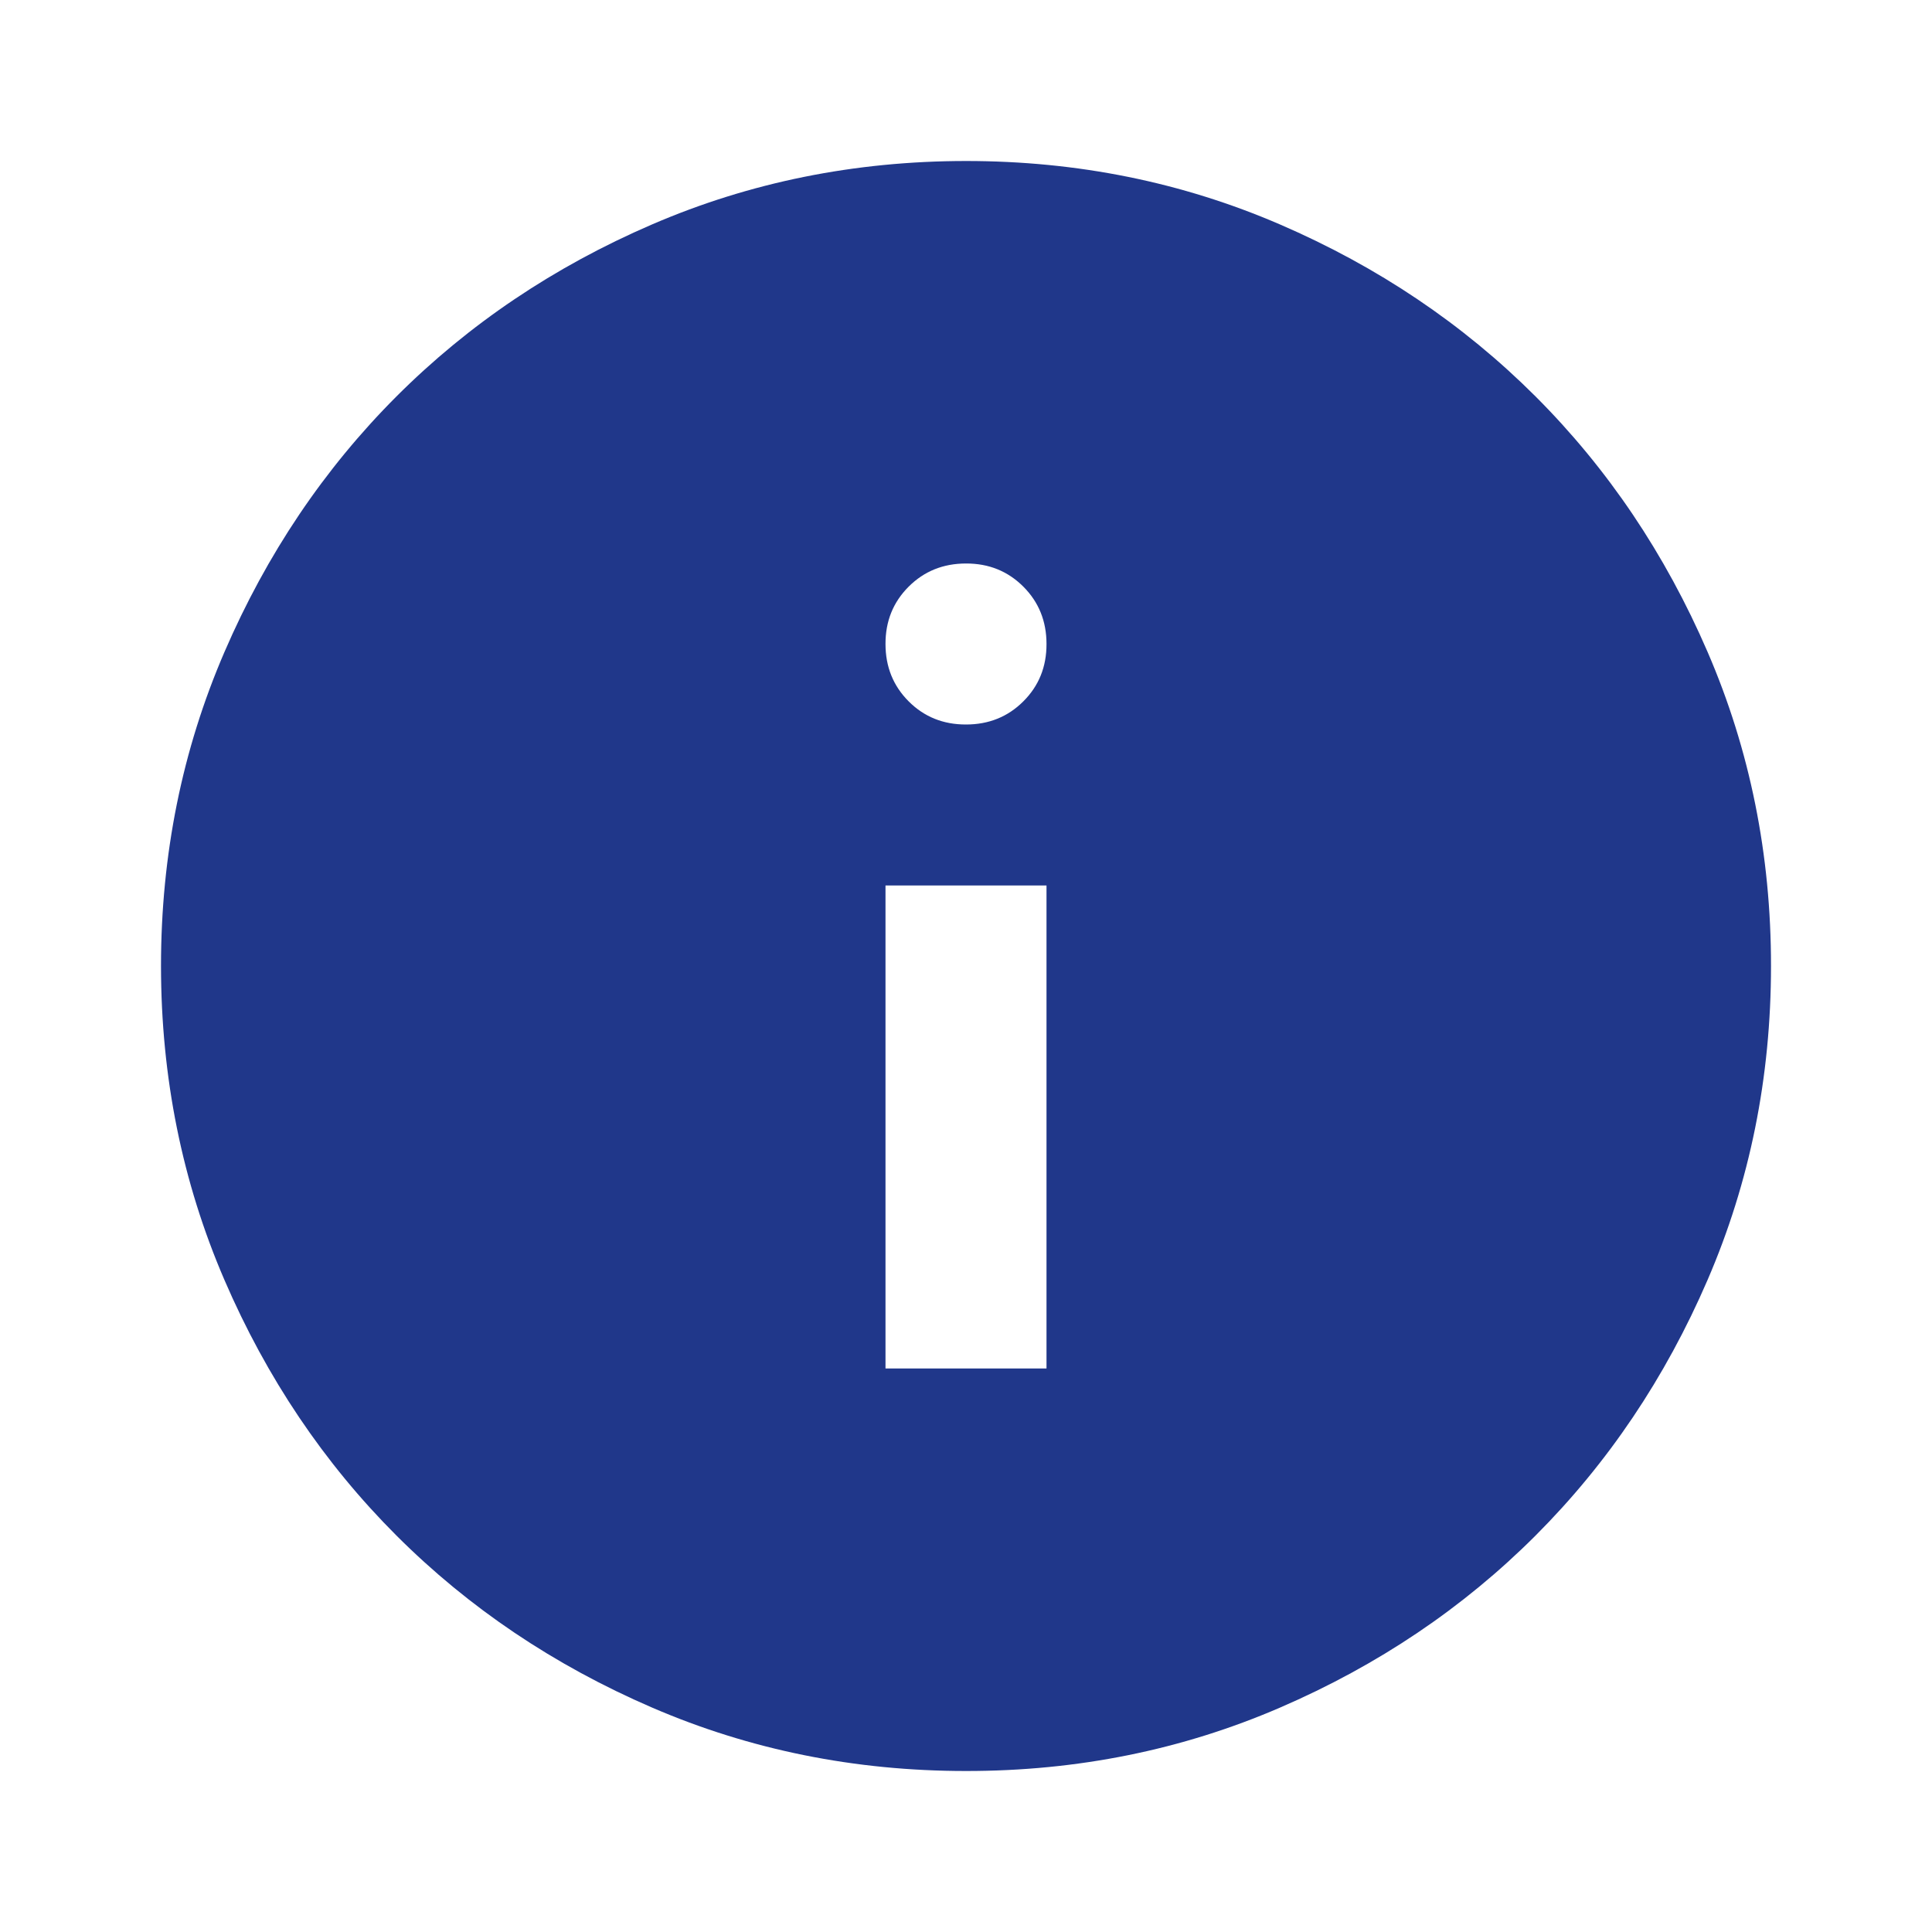
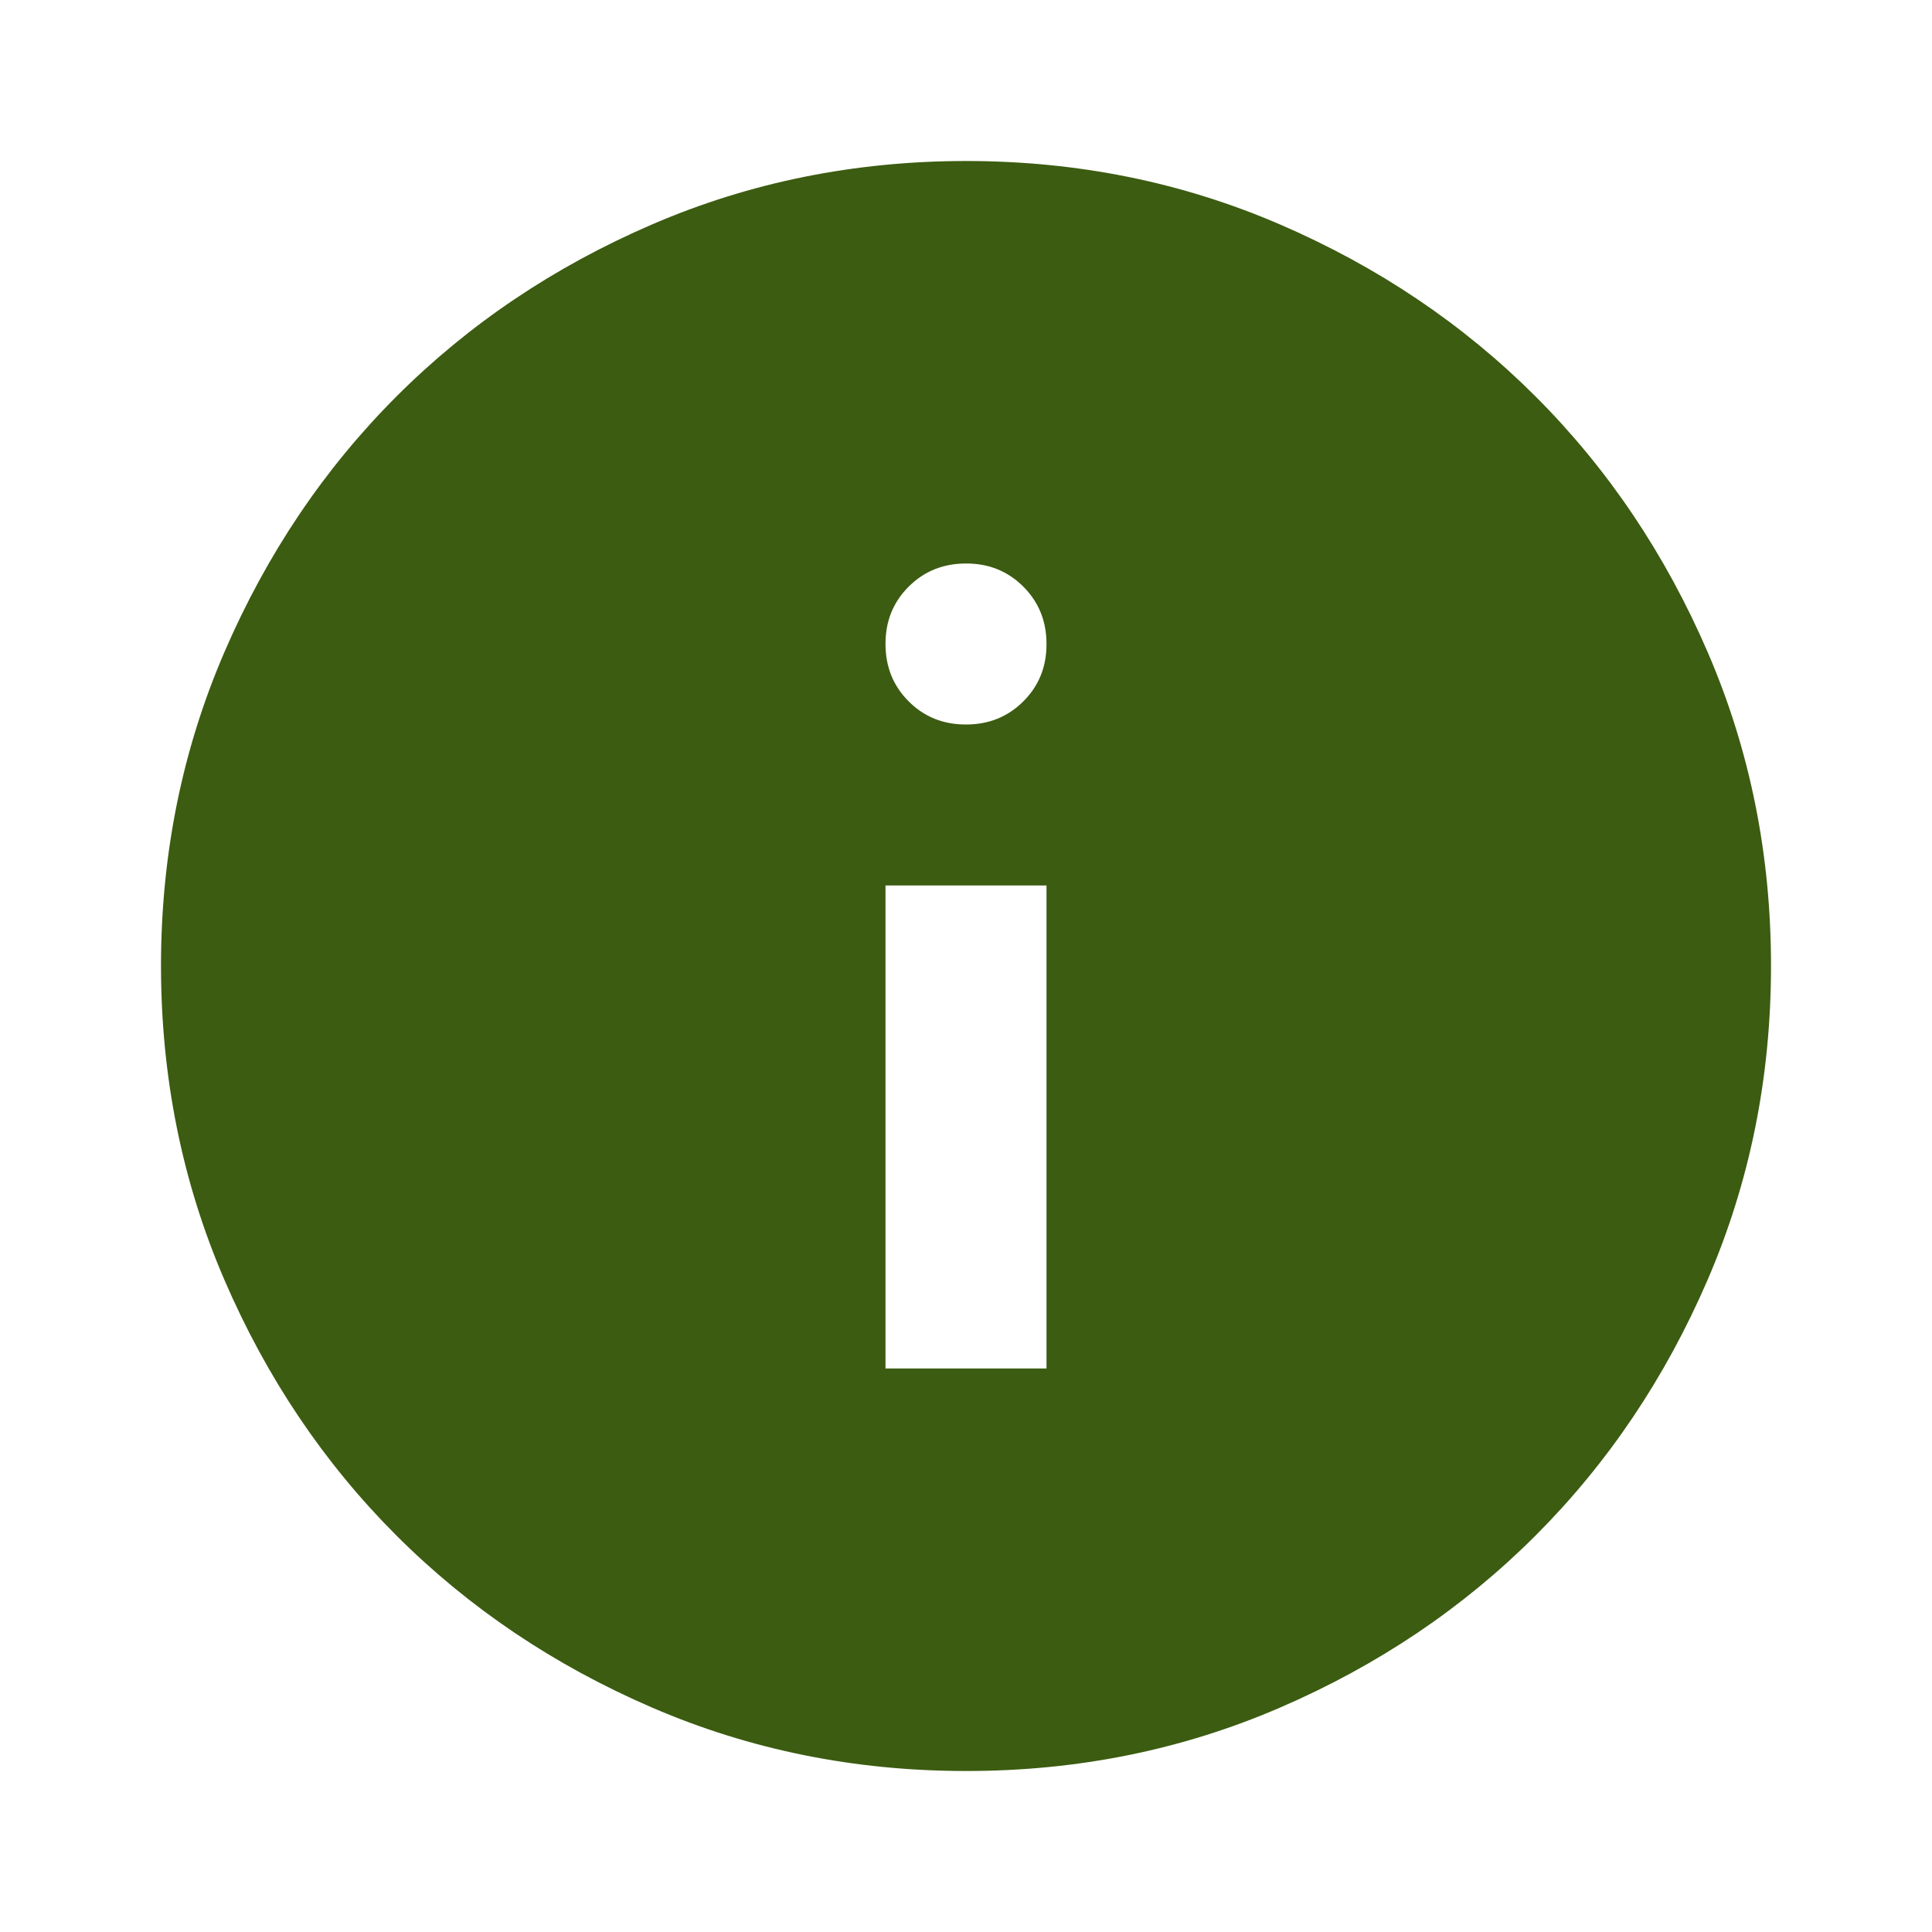
<svg xmlns="http://www.w3.org/2000/svg" width="60" height="60" viewBox="0 0 60 60" fill="none">
-   <path d="M27.5 42.5H32.5V27.5H27.5V42.5ZM30 22.5C30.708 22.5 31.302 22.26 31.782 21.78C32.263 21.3 32.502 20.707 32.5 20C32.5 19.292 32.26 18.698 31.78 18.218C31.3 17.738 30.707 17.498 30 17.5C29.292 17.5 28.698 17.74 28.218 18.22C27.738 18.7 27.498 19.293 27.5 20C27.5 20.708 27.74 21.302 28.22 21.782C28.7 22.262 29.293 22.502 30 22.5ZM30 55C26.542 55 23.292 54.343 20.25 53.03C17.208 51.717 14.562 49.936 12.312 47.688C10.062 45.438 8.282 42.792 6.97 39.75C5.658 36.708 5.002 33.458 5 30C5 26.542 5.657 23.292 6.97 20.25C8.283 17.208 10.064 14.562 12.312 12.312C14.562 10.062 17.208 8.282 20.25 6.97C23.292 5.658 26.542 5.002 30 5C33.458 5 36.708 5.657 39.75 6.97C42.792 8.283 45.438 10.064 47.688 12.312C49.938 14.562 51.719 17.208 53.032 20.25C54.346 23.292 55.002 26.542 55 30C55 33.458 54.343 36.708 53.03 39.75C51.717 42.792 49.936 45.438 47.688 47.688C45.438 49.938 42.792 51.719 39.75 53.032C36.708 54.346 33.458 55.002 30 55Z" fill="#20378A" />
+   <path d="M27.5 42.5H32.5V27.5H27.5V42.5ZM30 22.5C30.708 22.5 31.302 22.26 31.782 21.78C32.263 21.3 32.502 20.707 32.5 20C32.5 19.292 32.26 18.698 31.78 18.218C31.3 17.738 30.707 17.498 30 17.5C29.292 17.5 28.698 17.74 28.218 18.22C27.738 18.7 27.498 19.293 27.5 20C27.5 20.708 27.74 21.302 28.22 21.782C28.7 22.262 29.293 22.502 30 22.5ZM30 55C26.542 55 23.292 54.343 20.25 53.03C17.208 51.717 14.562 49.936 12.312 47.688C10.062 45.438 8.282 42.792 6.97 39.75C5.658 36.708 5.002 33.458 5 30C5 26.542 5.657 23.292 6.97 20.25C8.283 17.208 10.064 14.562 12.312 12.312C14.562 10.062 17.208 8.282 20.25 6.97C23.292 5.658 26.542 5.002 30 5C33.458 5 36.708 5.657 39.75 6.97C42.792 8.283 45.438 10.064 47.688 12.312C49.938 14.562 51.719 17.208 53.032 20.25C54.346 23.292 55.002 26.542 55 30C55 33.458 54.343 36.708 53.03 39.75C51.717 42.792 49.936 45.438 47.688 47.688C45.438 49.938 42.792 51.719 39.75 53.032C36.708 54.346 33.458 55.002 30 55Z" fill="#3C5C11" />
</svg>
